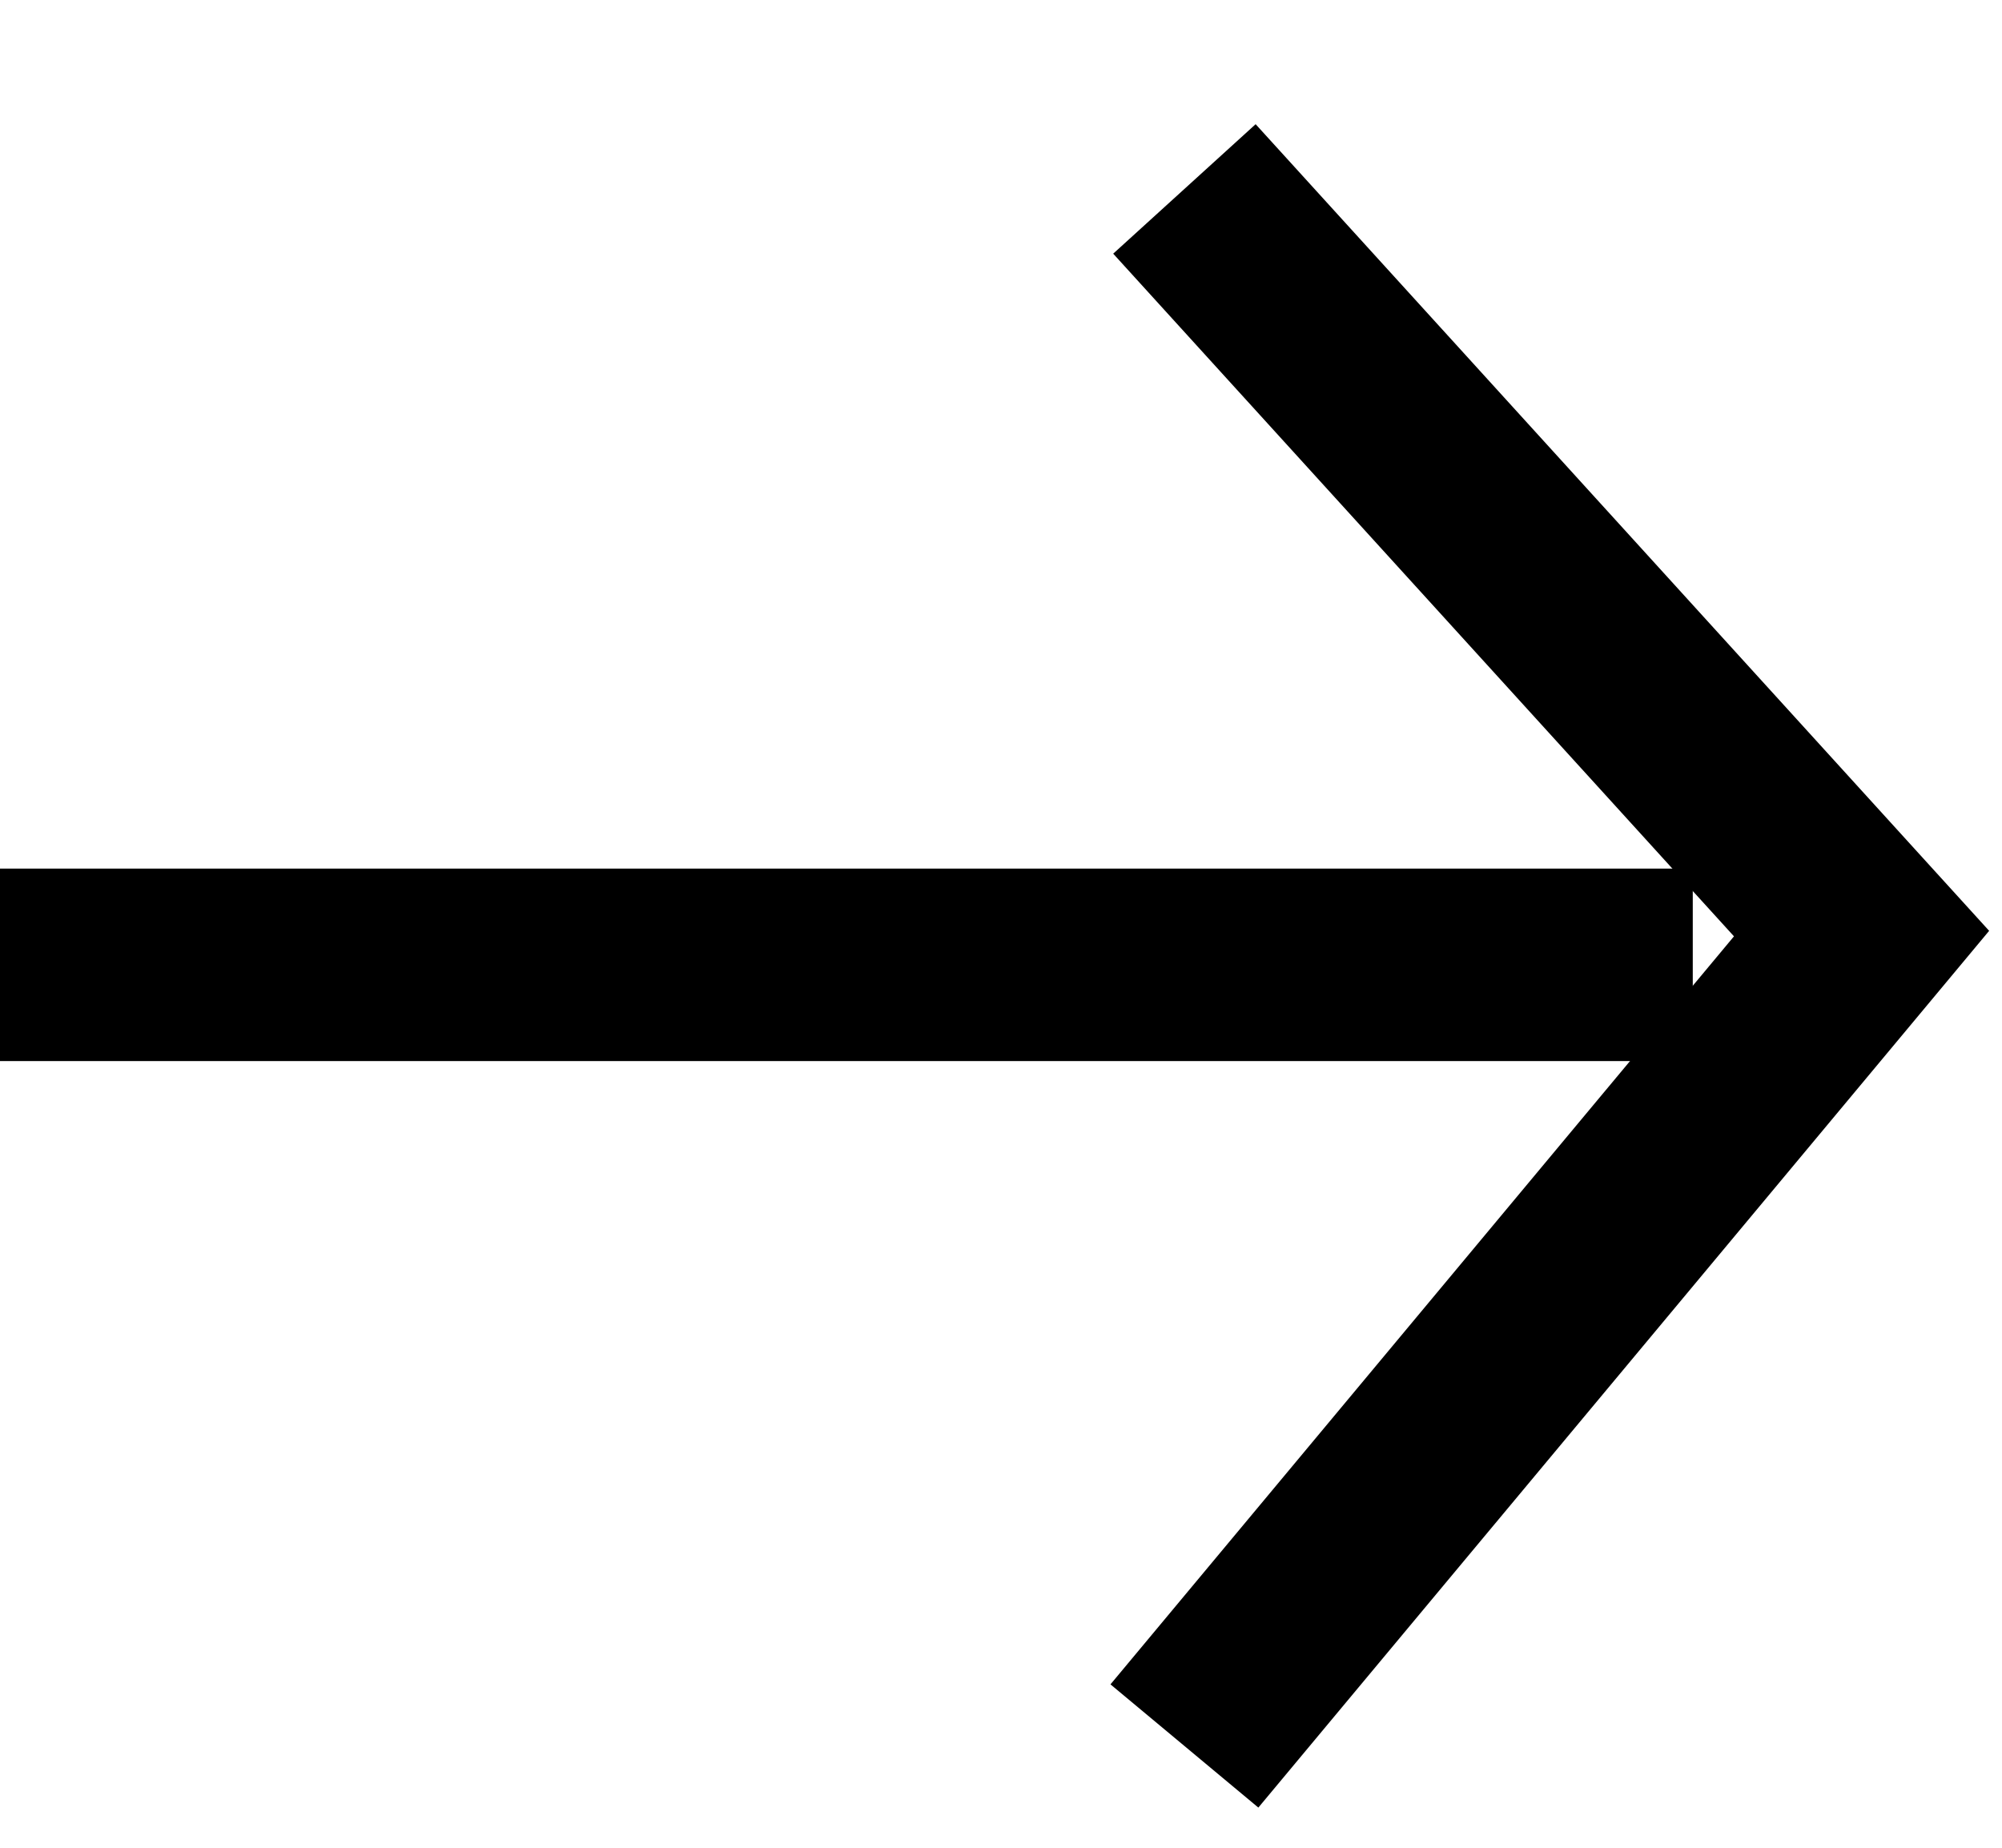
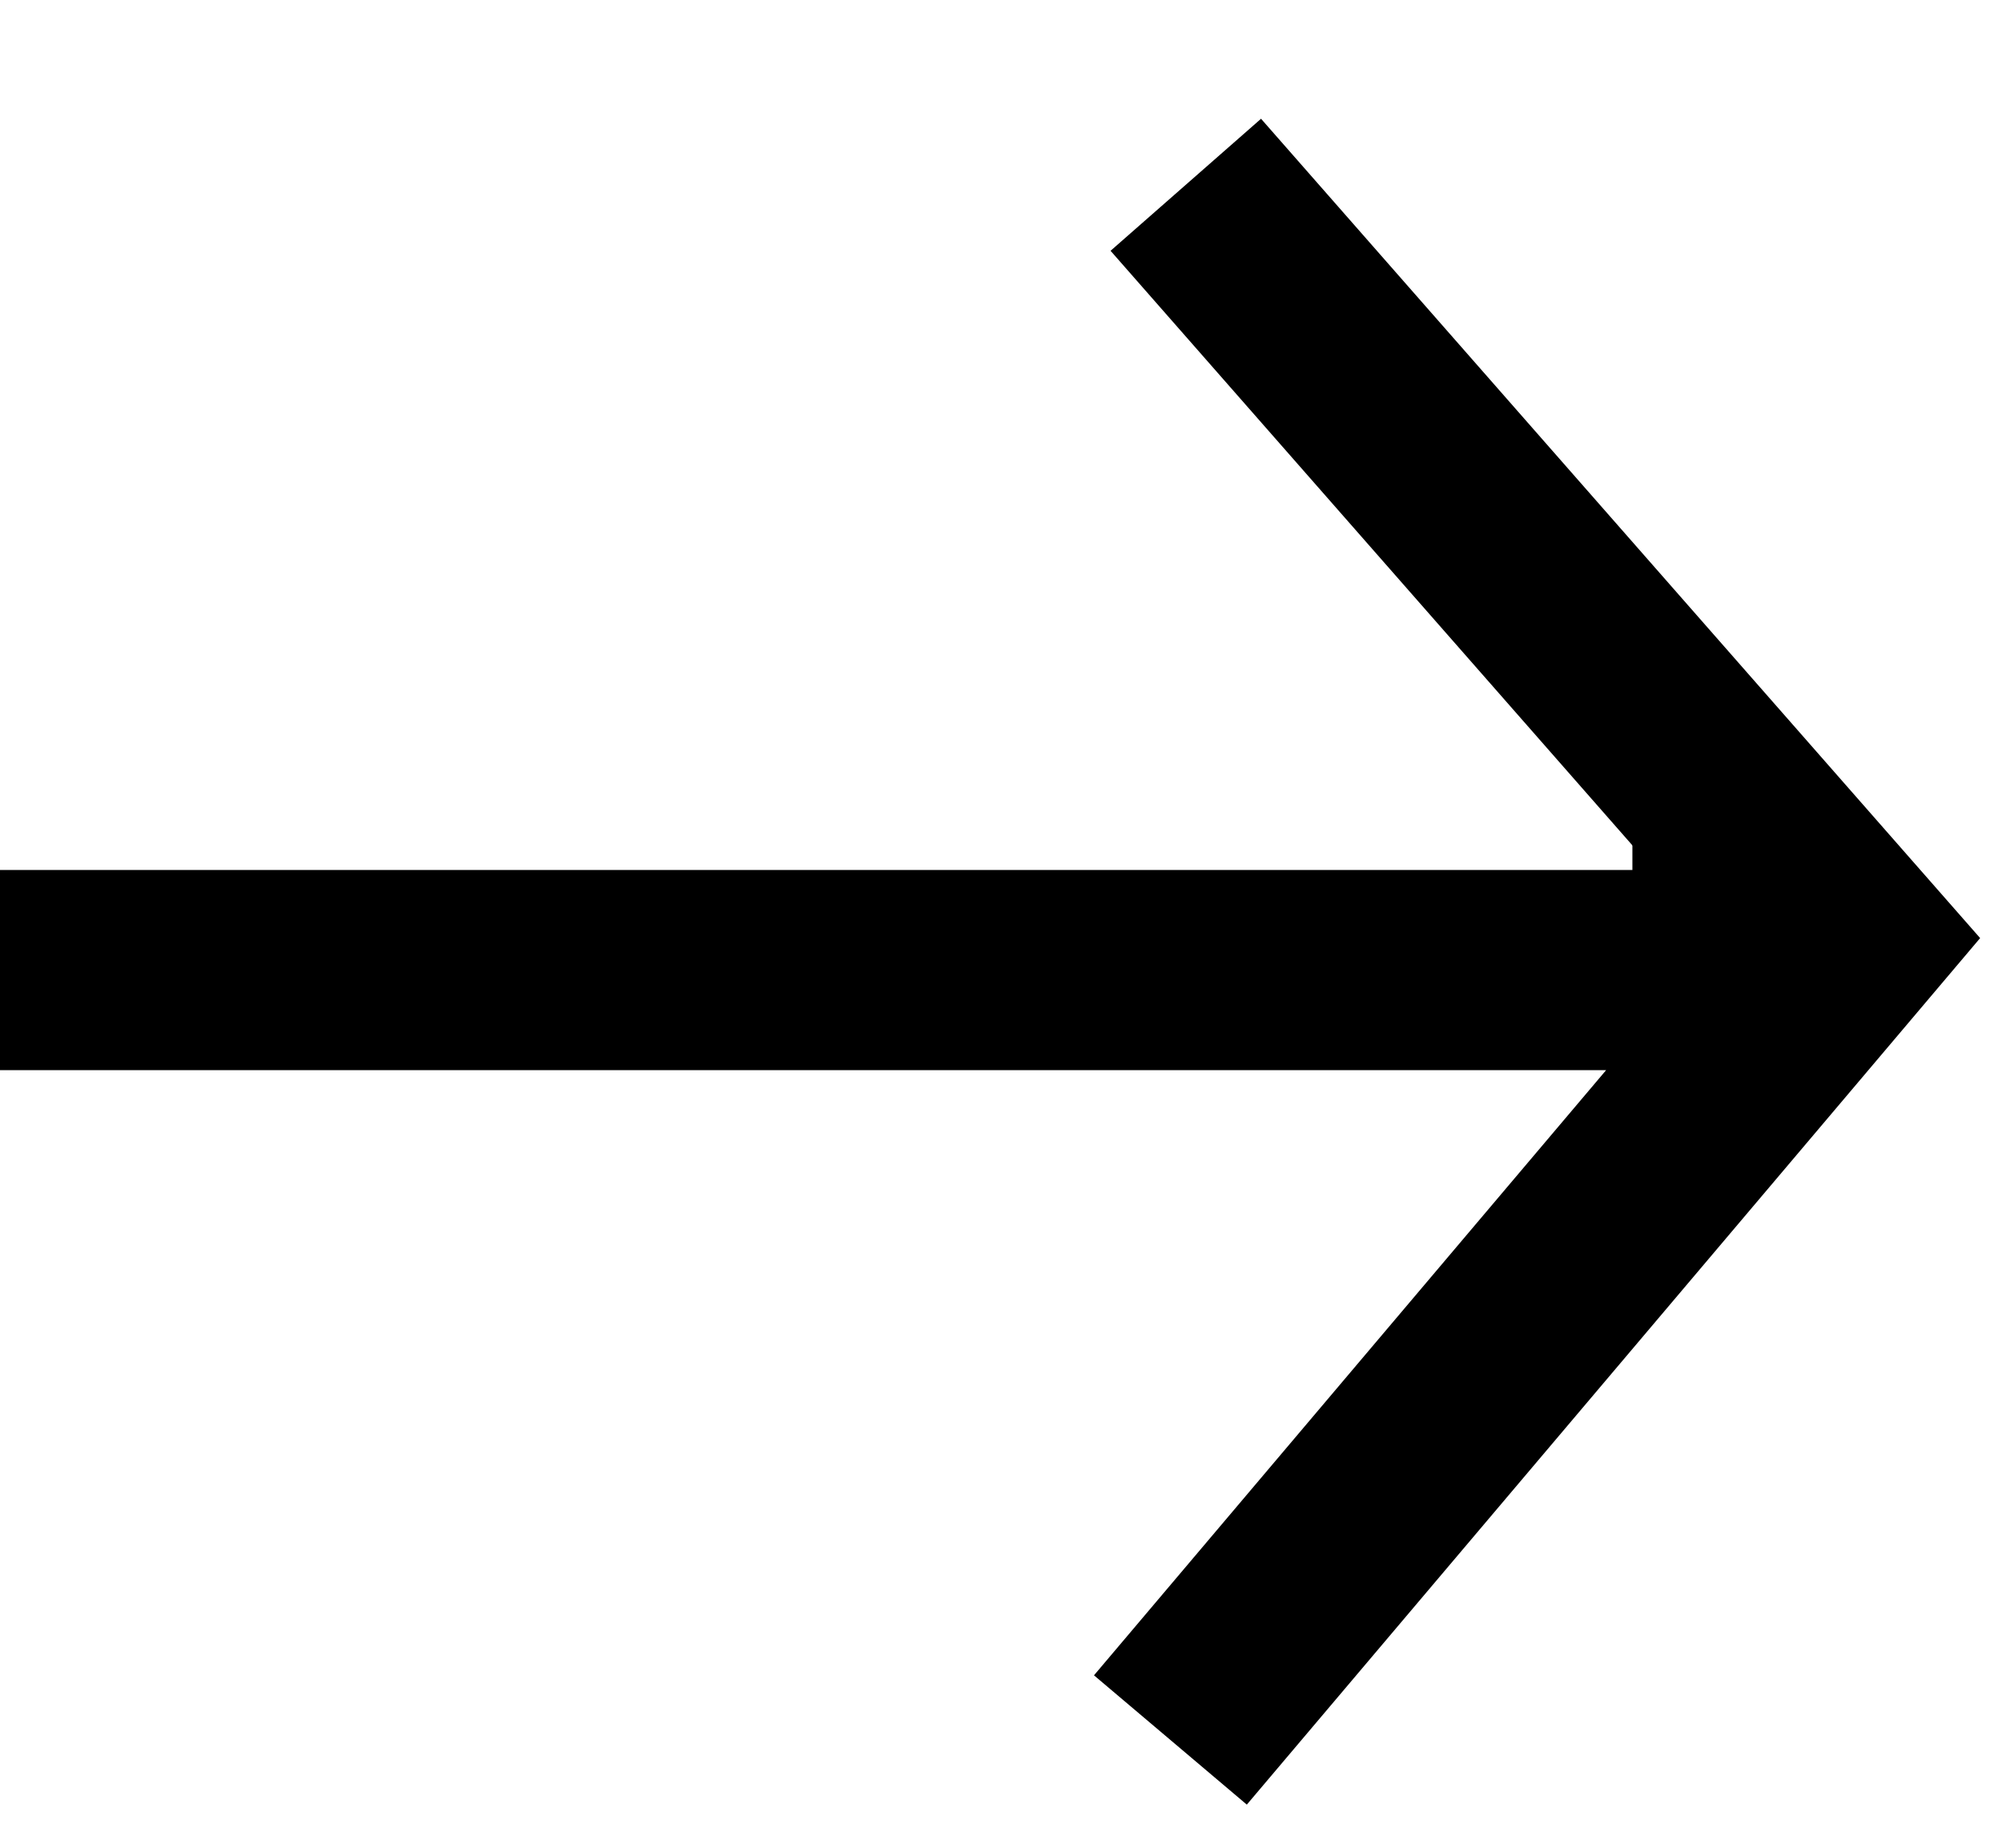
- <svg xmlns="http://www.w3.org/2000/svg" width="13" height="12" viewBox="0 0 13 12" fill="none">
-   <path d="M0 6.266H10.992" stroke="black" stroke-width="1.25" />
-   <path d="M7.691 1.227L12.088 6.063L7.691 11.339" stroke="black" stroke-width="1.25" />
+ <svg xmlns="http://www.w3.org/2000/svg" fill="none" viewBox="0 0 13 12">
+   <path stroke="#000" stroke-width="1.3" d="M0 6.3h11M7.7 1.2 12 6.1l-4.4 5.2" />
+   <path fill="#000" d="M10.6 7.8V4.6l1.7 1.5-1.7 1.7Z" />
</svg>
